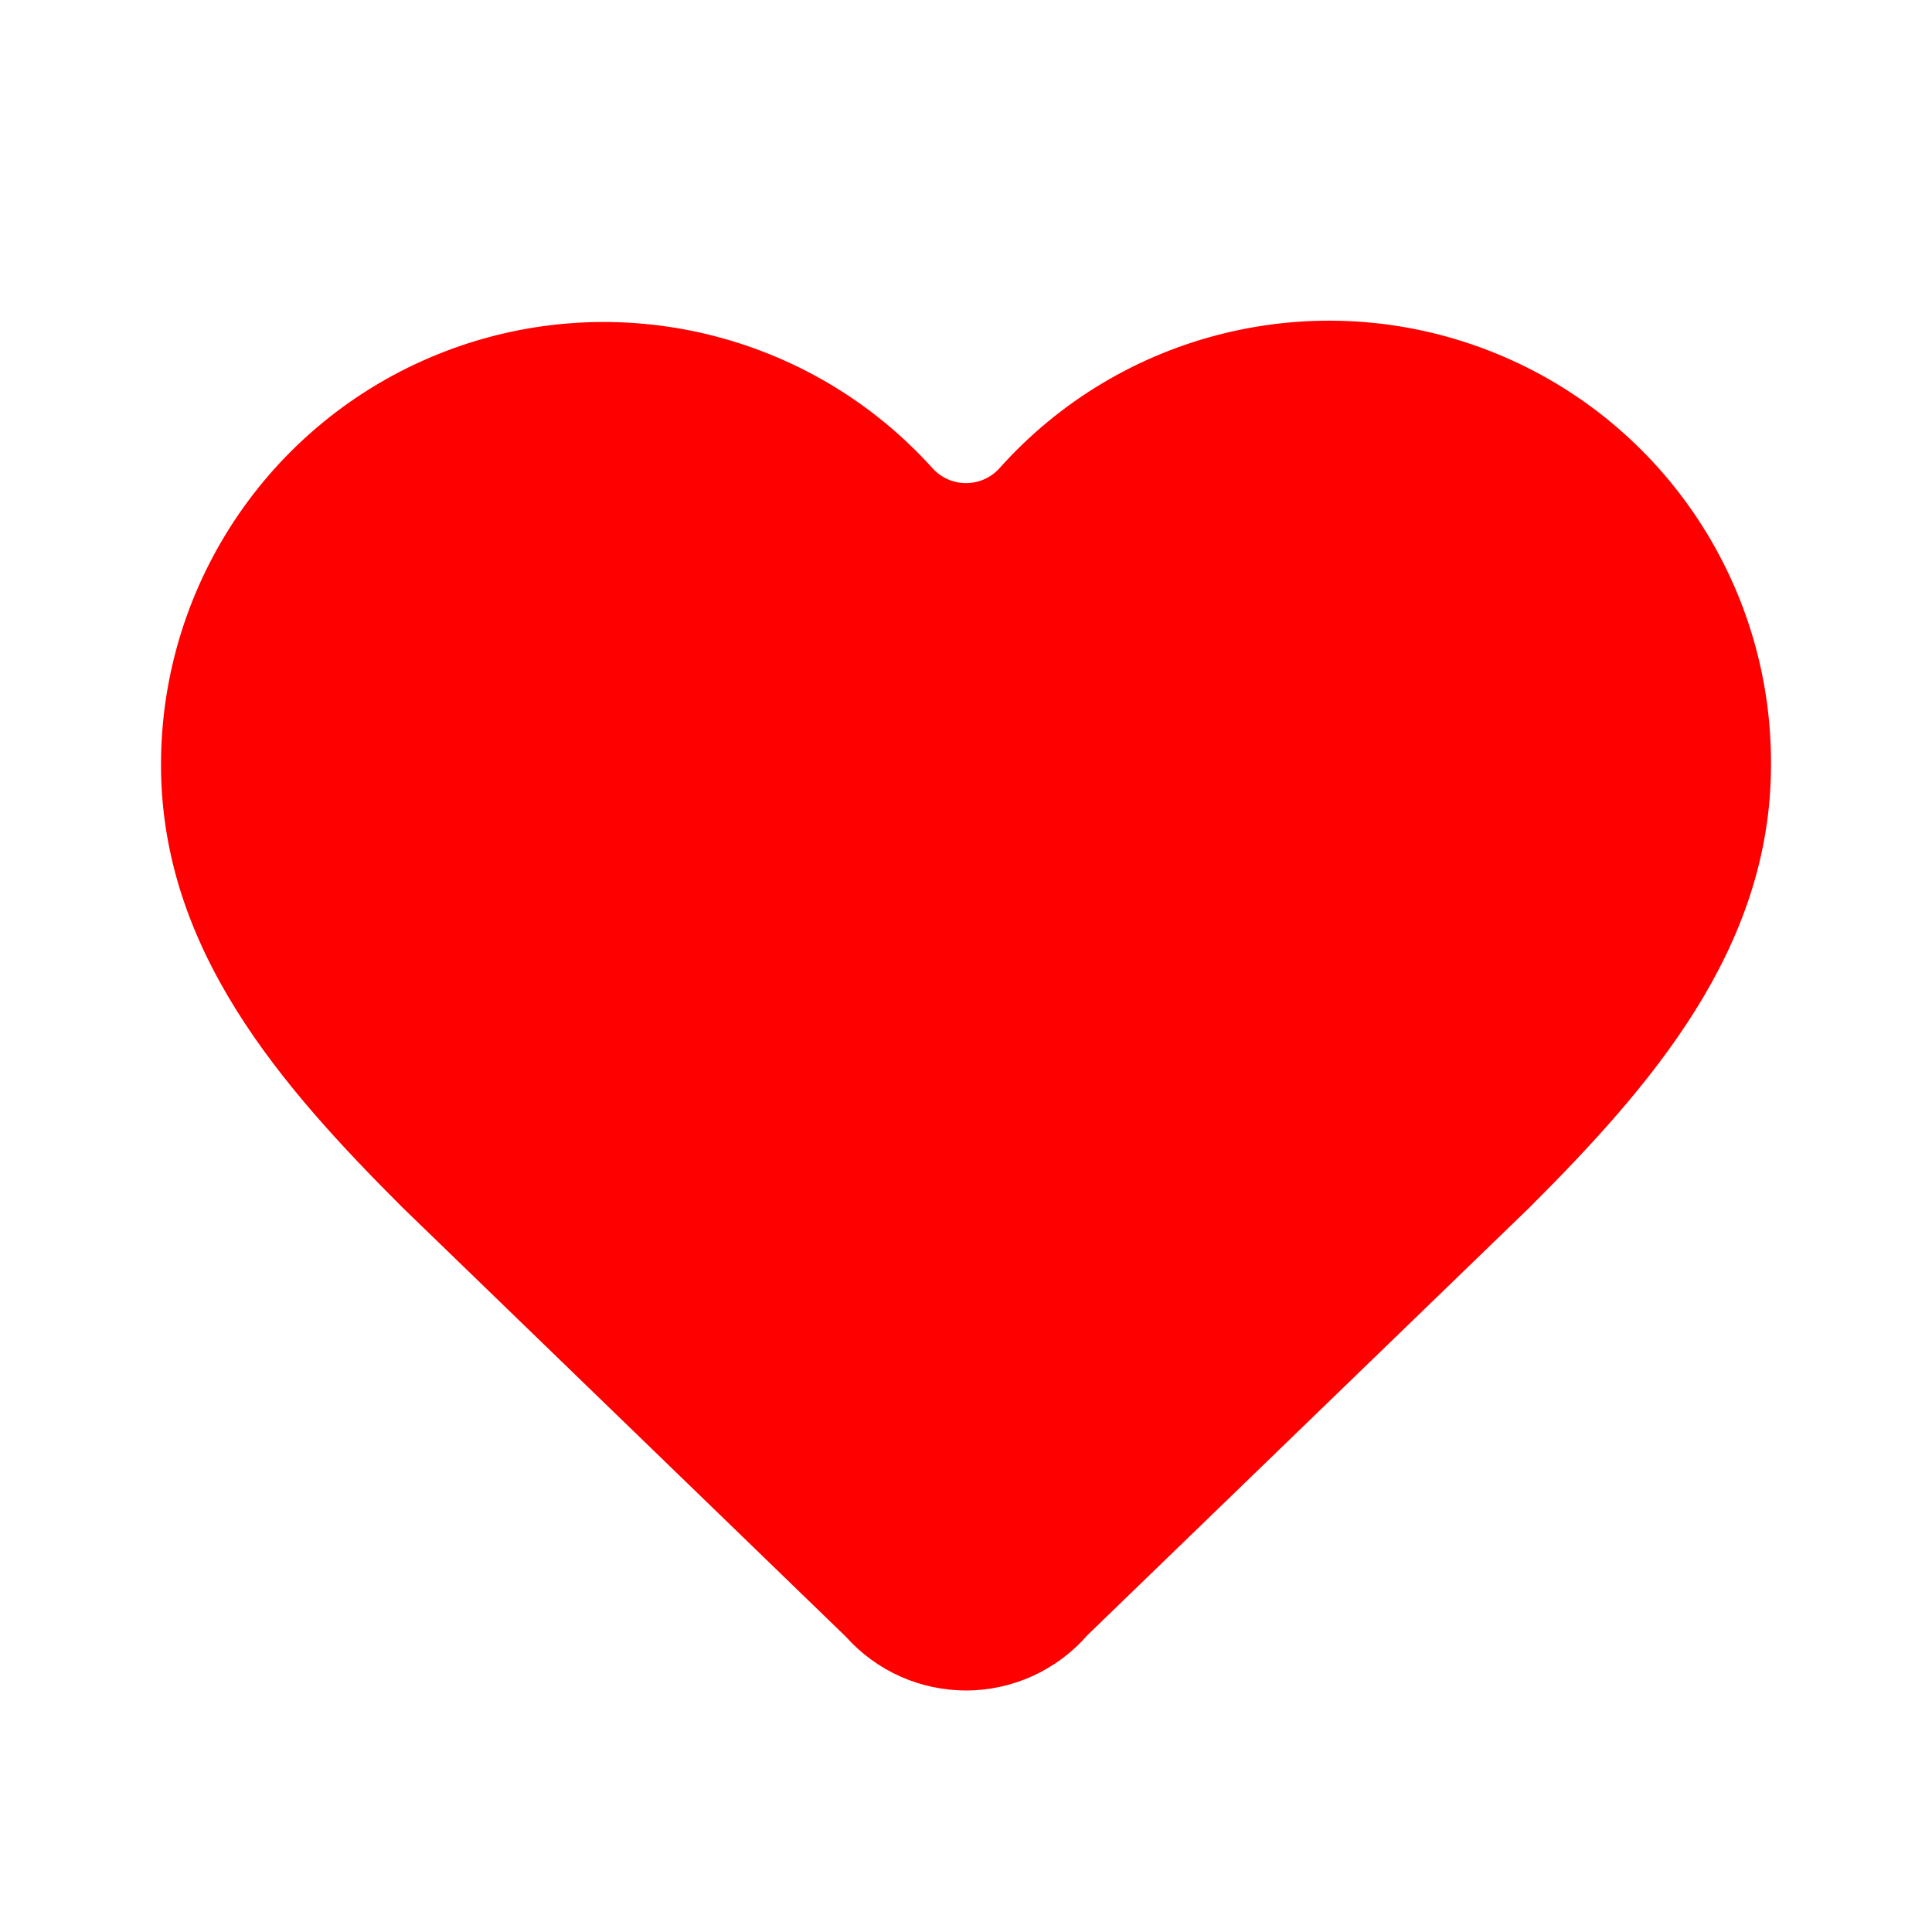
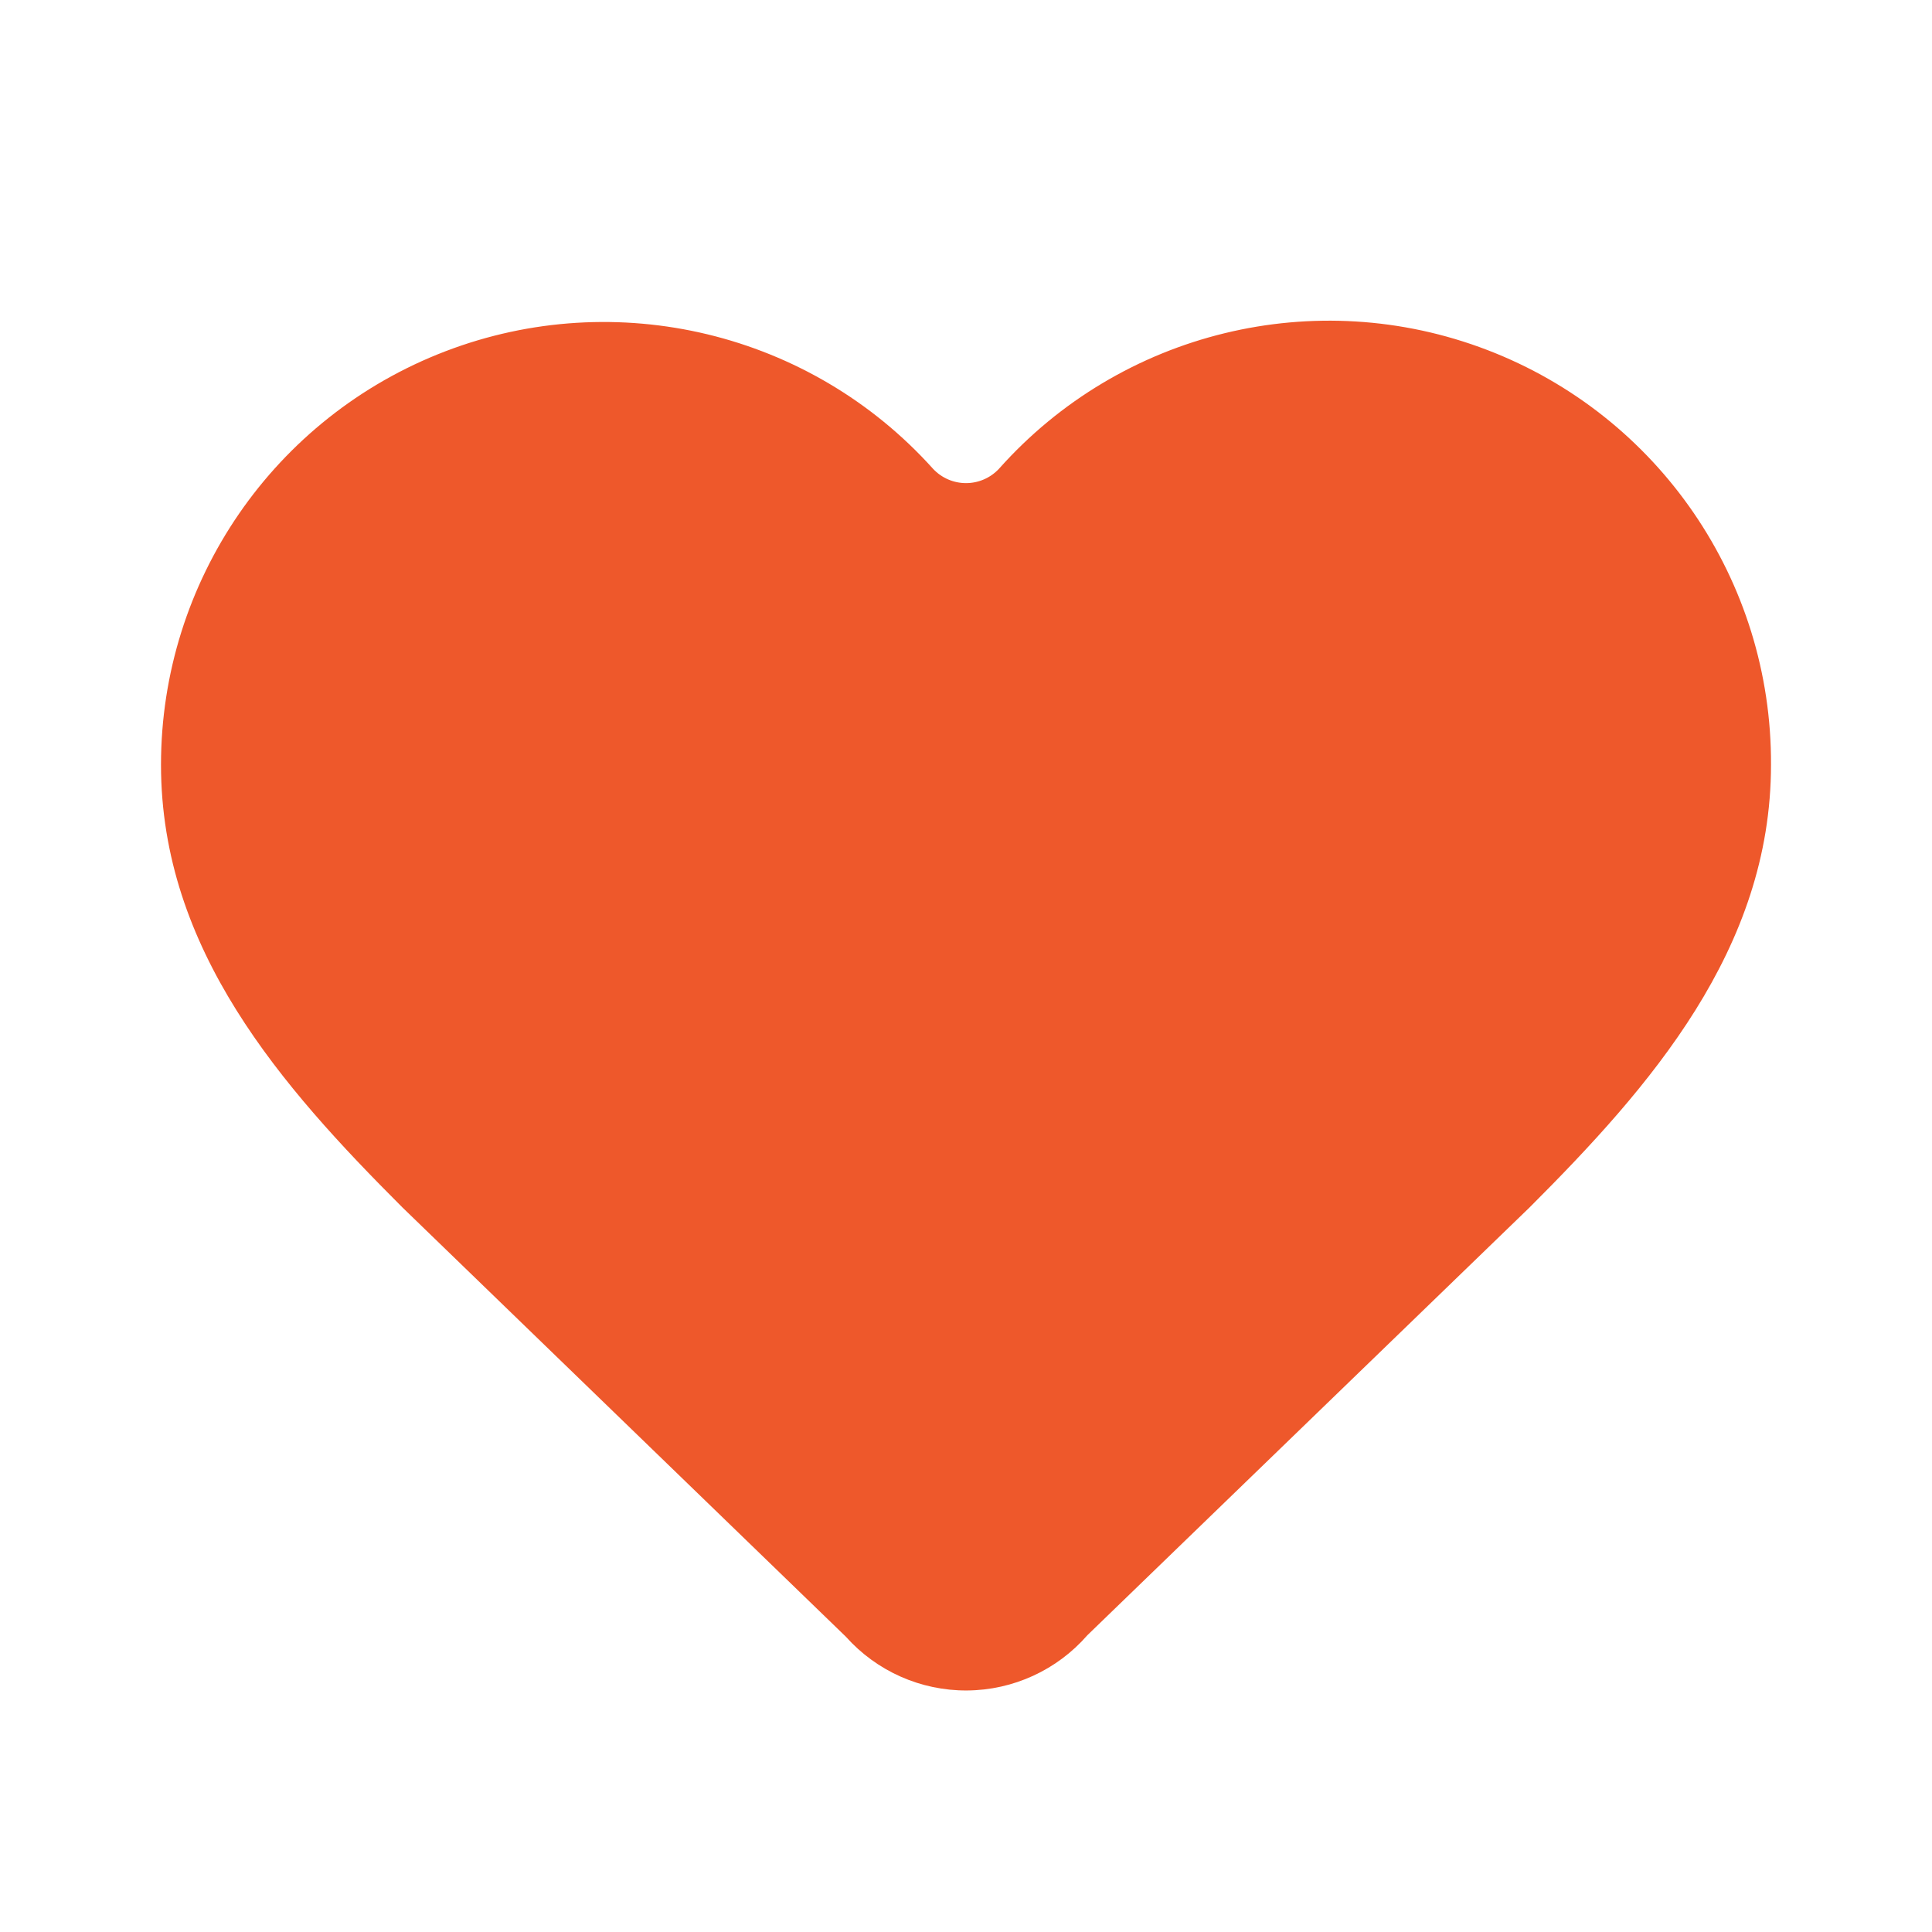
- <svg xmlns="http://www.w3.org/2000/svg" width="48" height="48" viewBox="0 0 24 24" fill="#ff0000" stroke="" stroke-width="2" stroke-linecap="round" stroke-linejoin="round" class="lucide lucide-heart-icon lucide-heart">
+ <svg xmlns="http://www.w3.org/2000/svg" width="48" height="48" viewBox="0 0 24 24" fill="hsl(14, 85%, 55%)" stroke="" stroke-width="2" stroke-linecap="round" stroke-linejoin="round" class="lucide lucide-heart-icon lucide-heart">
  <path d="M2 9.5a5.5 5.5 0 0 1 9.591-3.676.56.56 0 0 0 .818 0A5.49 5.49 0 0 1 22 9.5c0 2.29-1.5 4-3 5.5l-5.492 5.313a2 2 0 0 1-3 .019L5 15c-1.5-1.5-3-3.2-3-5.5" />
</svg>
